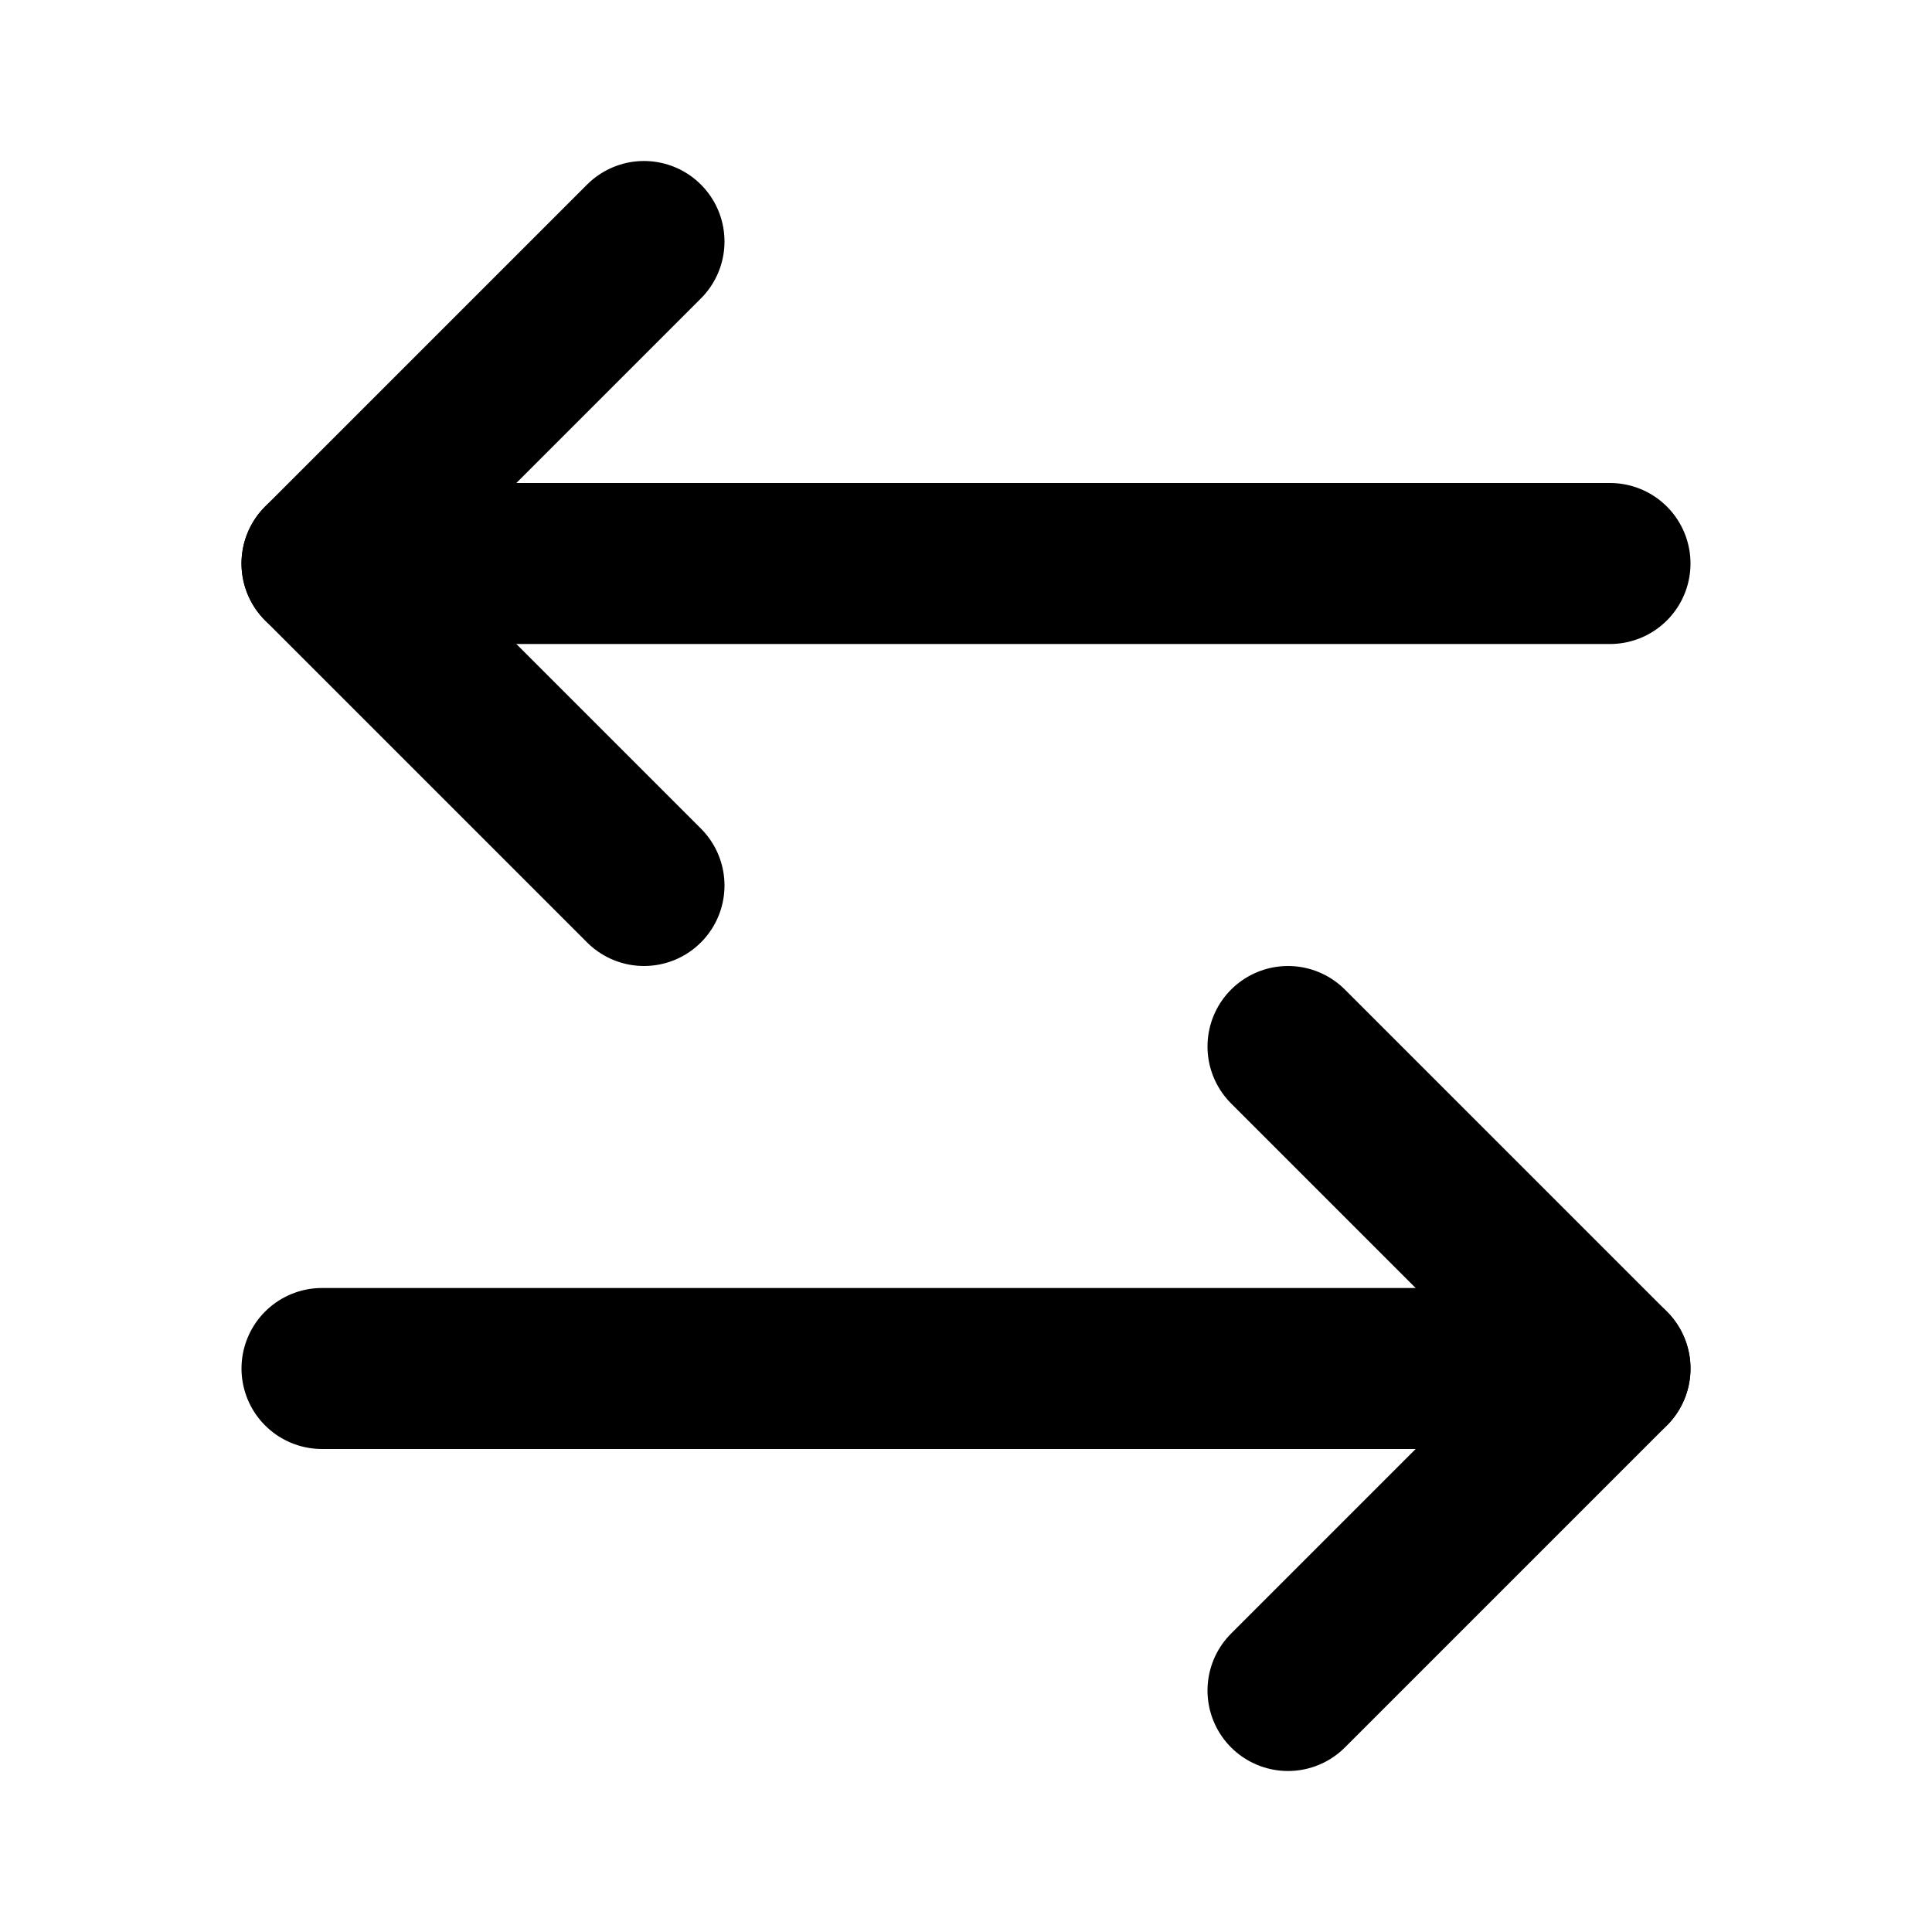
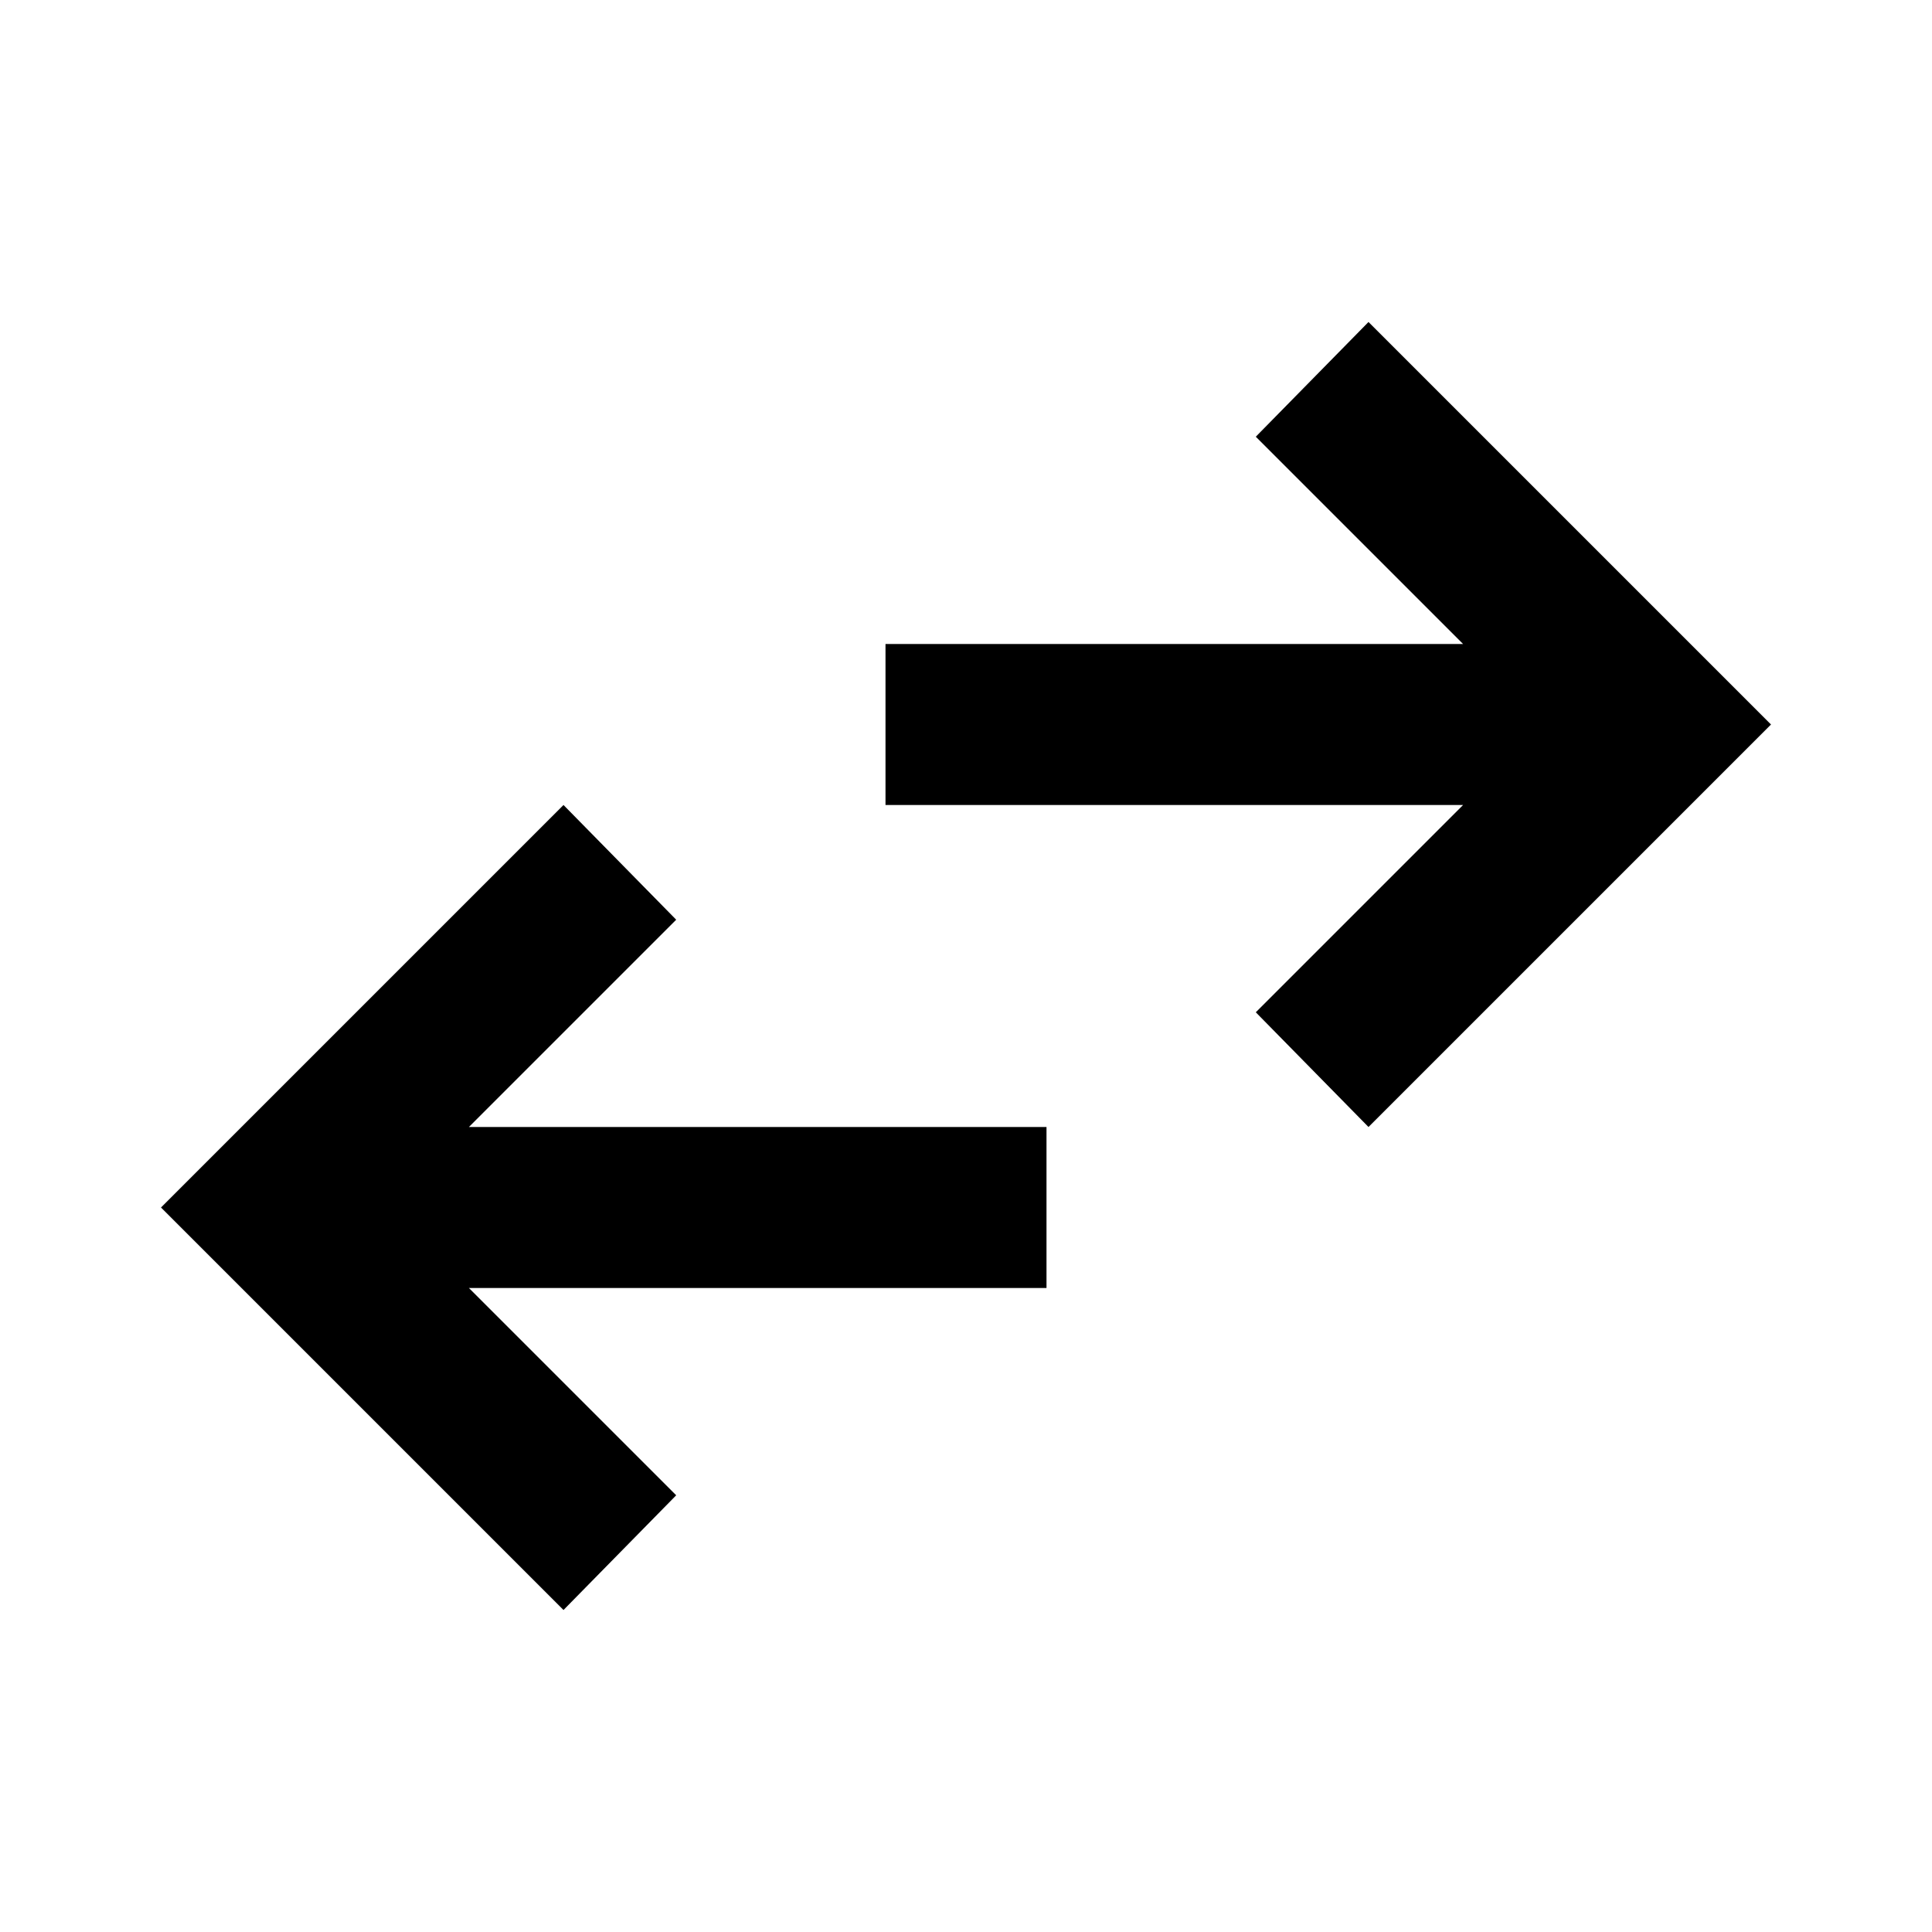
- <svg xmlns="http://www.w3.org/2000/svg" class="lucide lucide-arrow-left-right" width="24" height="24" viewBox="0 0 24 24" fill="none" stroke="currentColor" stroke-width="2" stroke-linecap="round" stroke-linejoin="round">
-   <path d="M8 3 4 7l4 4" />
-   <path d="M4 7h16" />
-   <path d="m16 21 4-4-4-4" />
-   <path d="M20 17H4" />
+ <svg xmlns="http://www.w3.org/2000/svg" width="24" height="24" viewBox="0 0 24 24">
+   <path fill="currentColor" d="m7 20l-5-5l5-5l1.4 1.425L5.825 14H13v2H5.825L8.4 18.575zm10-6l-1.4-1.425L18.175 10H11V8h7.175L15.6 5.425L17 4l5 5z" />
</svg>
